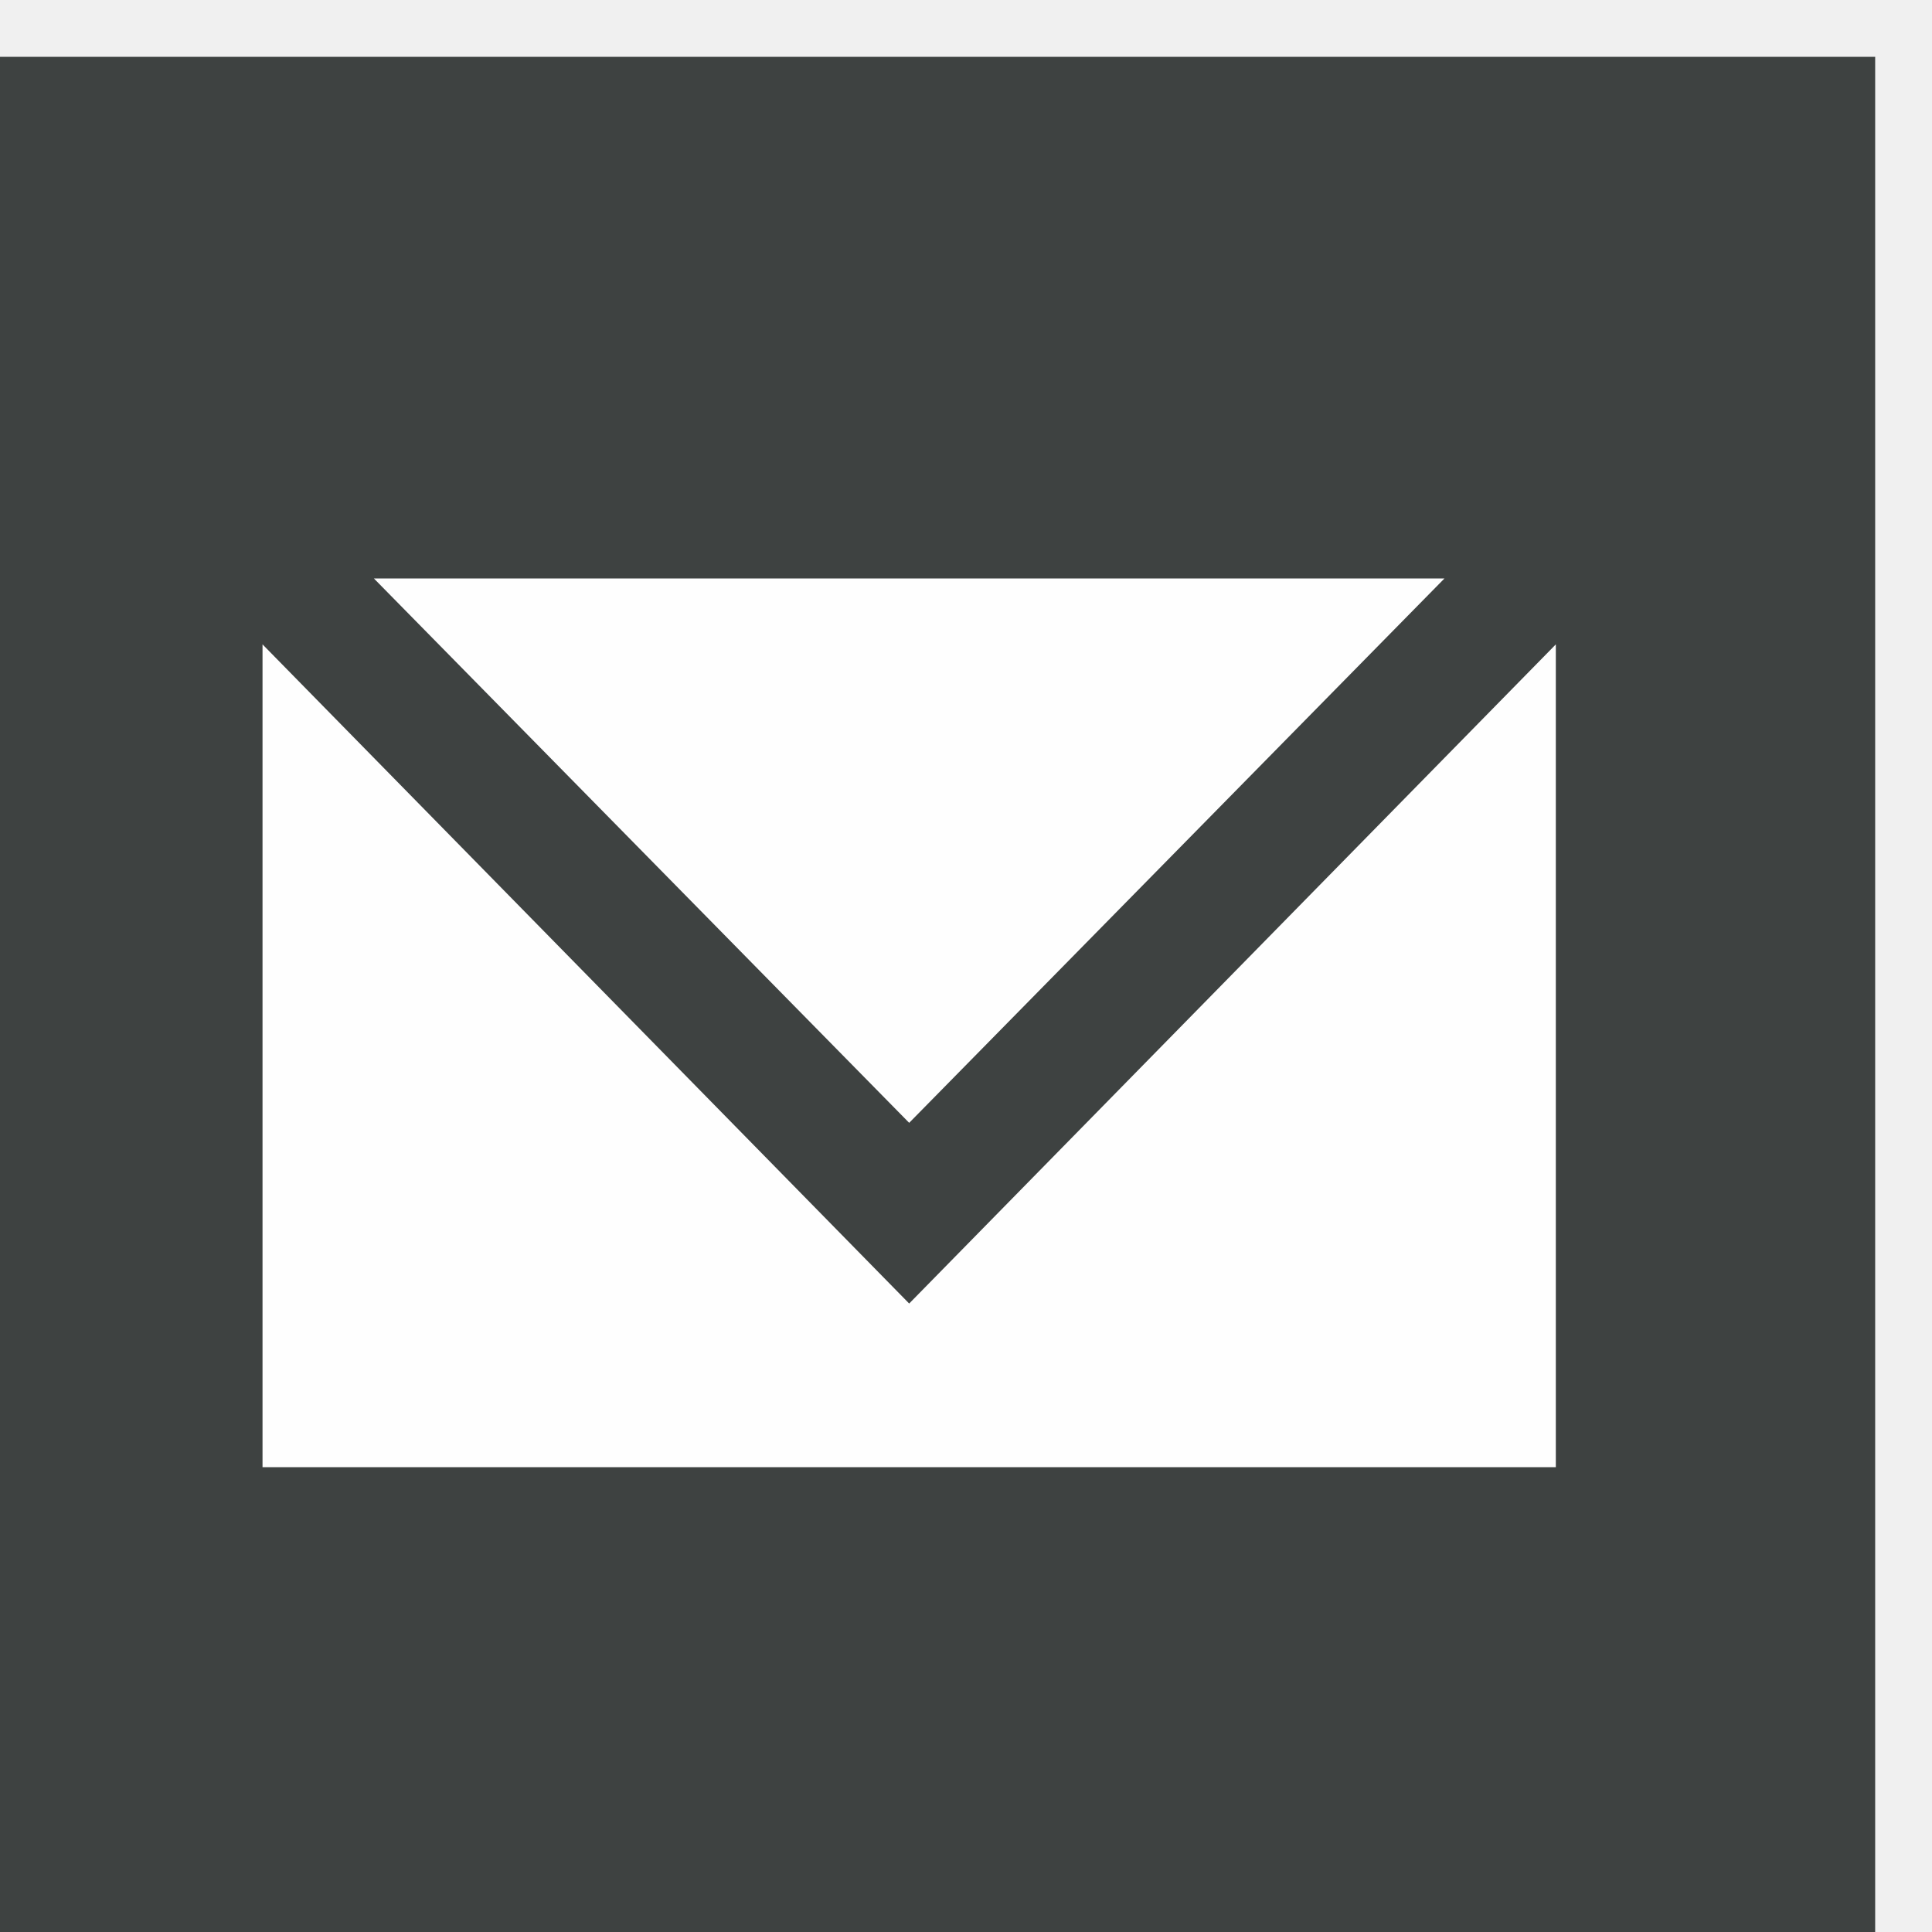
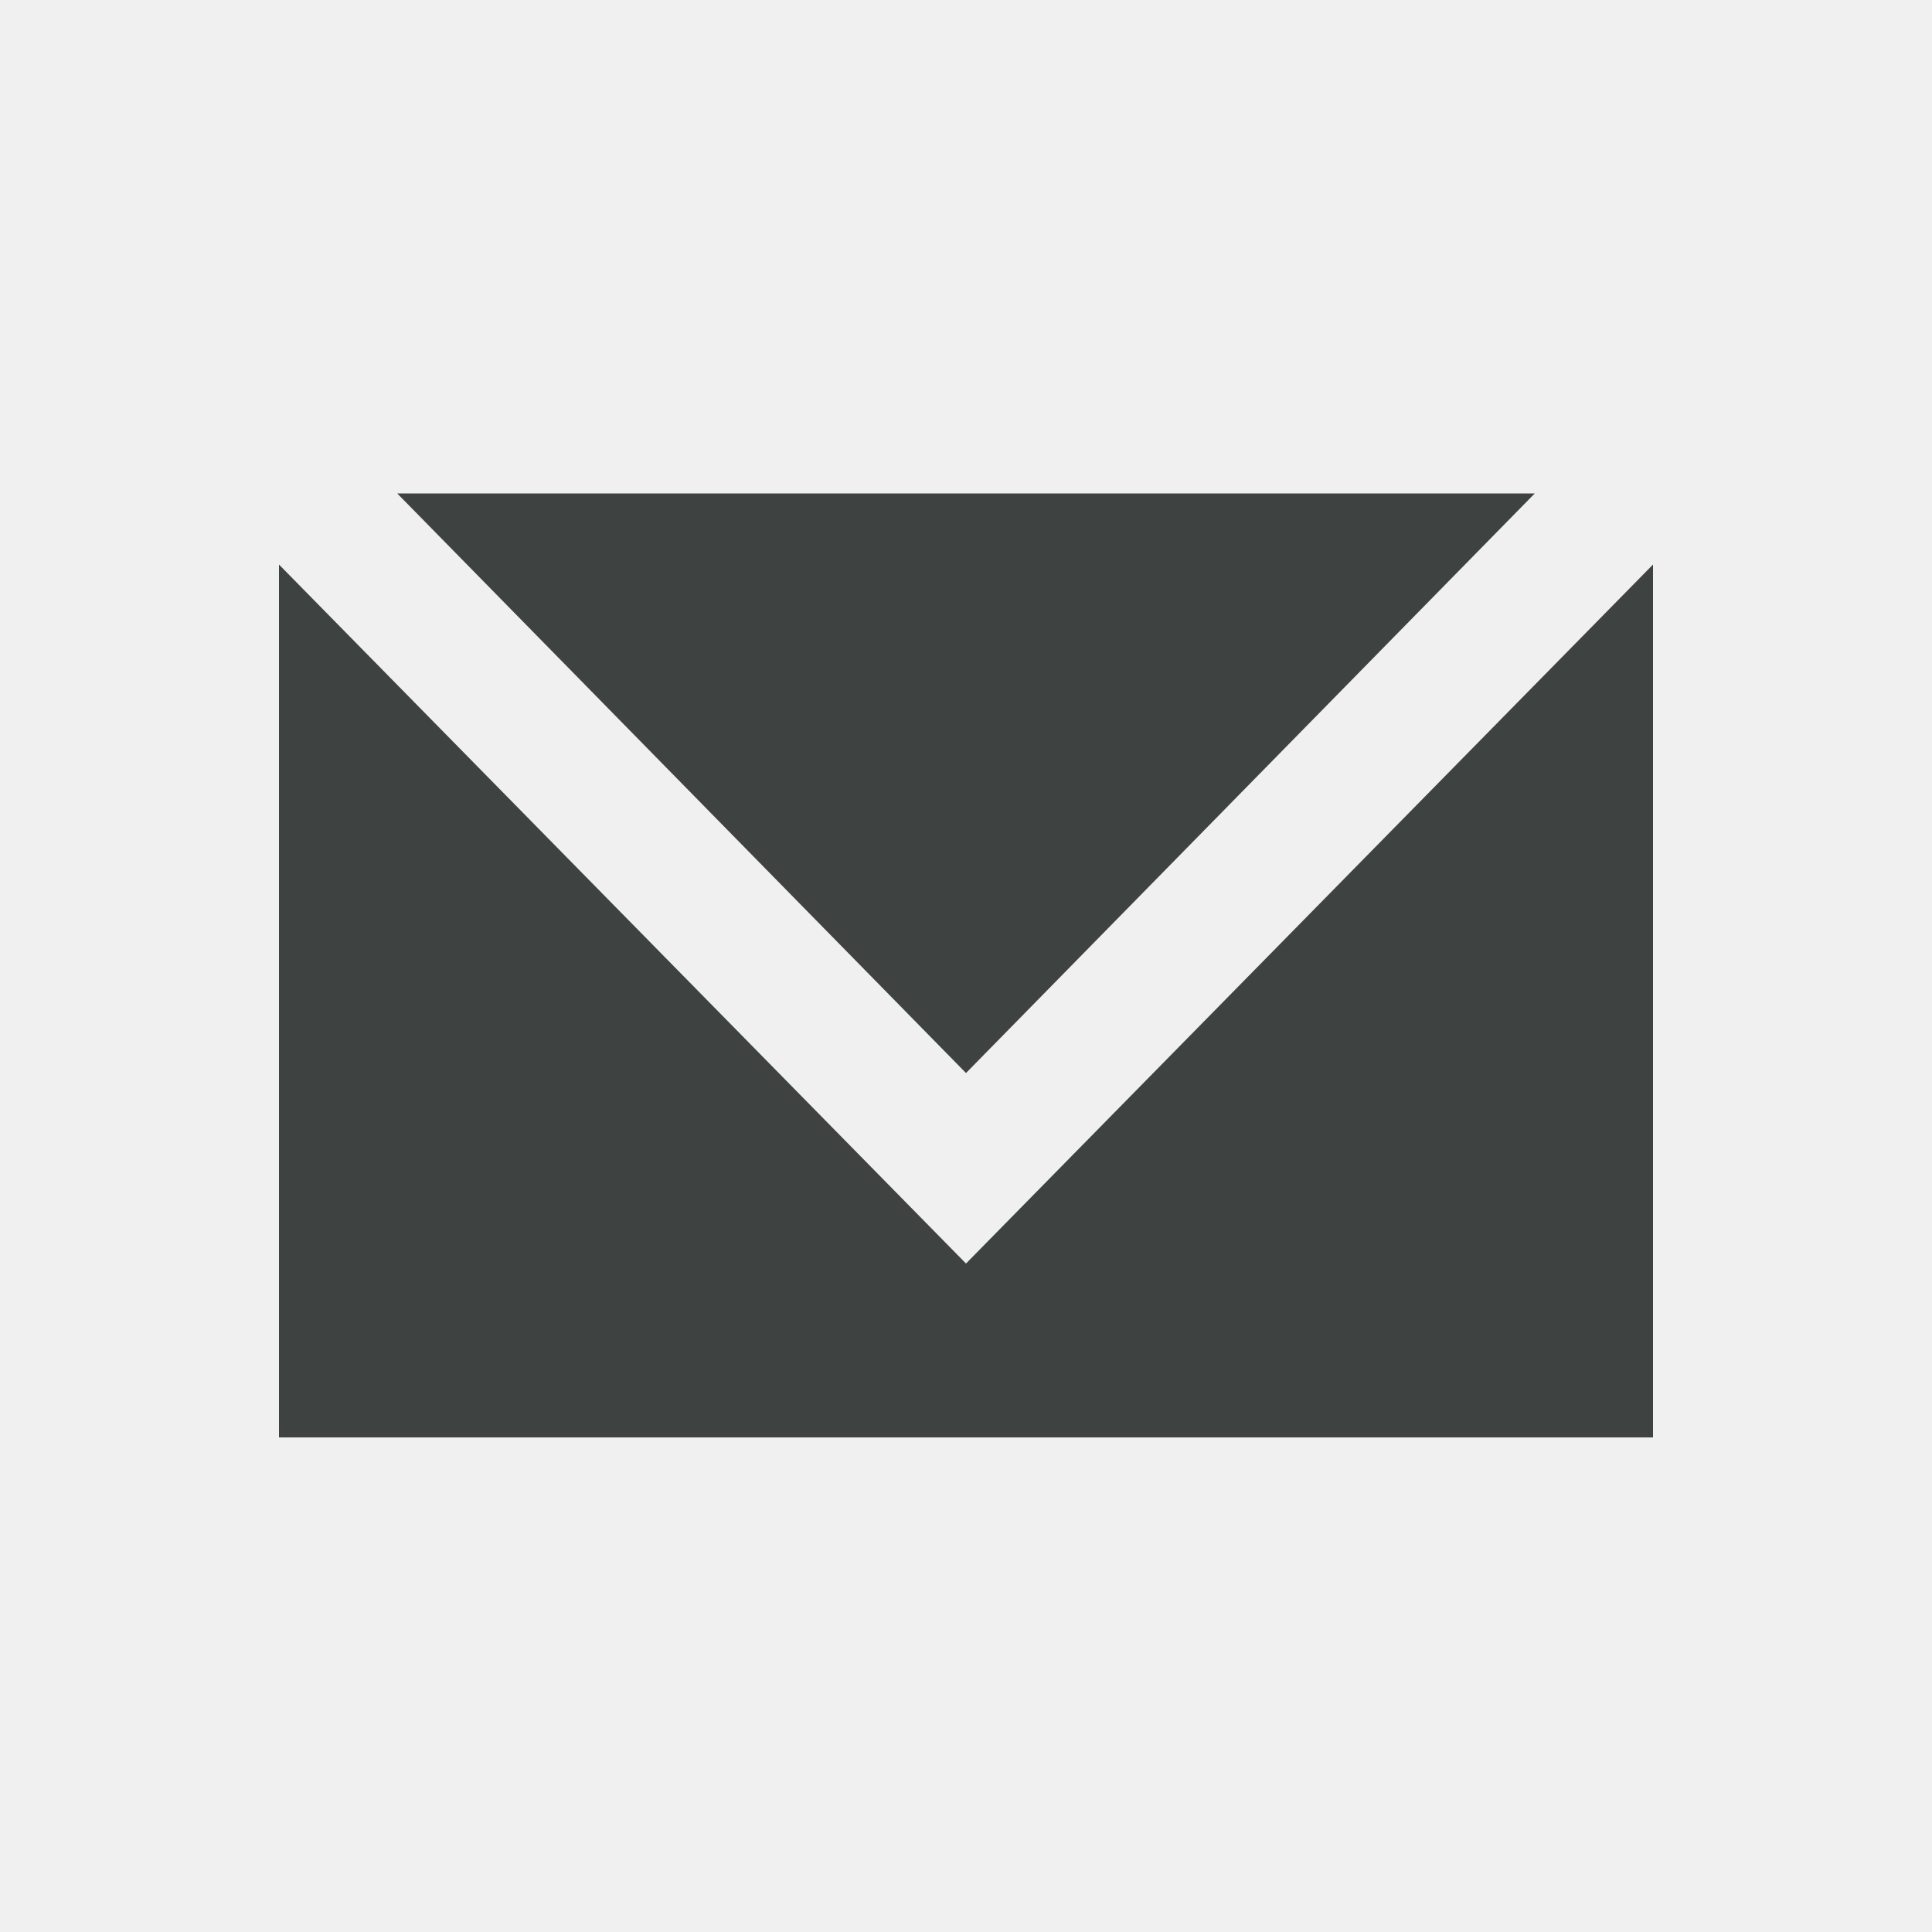
- <svg xmlns="http://www.w3.org/2000/svg" xml:space="preserve" width="17px" height="17px" version="1.1" style="shape-rendering:geometricPrecision; text-rendering:geometricPrecision; image-rendering:optimizeQuality; fill-rule:evenodd; clip-rule:evenodd" viewBox="0 0 17 17">
+ <svg xmlns="http://www.w3.org/2000/svg" xml:space="preserve" width="50px" height="50px" version="1.1" style="shape-rendering:geometricPrecision; text-rendering:geometricPrecision; image-rendering:optimizeQuality; fill-rule:evenodd; clip-rule:evenodd" viewBox="0 0 50 50">
  <defs>
    <style type="text/css">
   
    .fil0 {fill:#3E4241}
-     .fil1 {fill:#FEFEFE;fill-rule:nonzero}
+     .fil1 {fill:#FEFEFE}
+     .fil3 {fill:#3E4241;fill-rule:nonzero}
+     .fil2 {fill:#FEFEFE;fill-rule:nonzero}
+     .fil4 {fill:white;fill-rule:nonzero}
   
  </style>
  </defs>
  <g id="Слой_x0020_1">
-     <g id="_1546523048592">
-       <polygon class="fil0" points="-0.5,0.5 16.5,0.5 16.5,17.5 -0.5,17.5 " />
-       <polygon class="fil1" points="12.71,5.09 3.29,5.09 8,9.88 " />
-       <polygon class="fil1" points="8,11.47 2.31,5.67 2.31,12.91 13.69,12.91 13.69,5.67 " />
+     <g id="_2687700106416">
+       <g id="_1546415429200">
+         <polygon class="fil0" points="-120.16,118 -67.03,118 -67.03,171.12 -120.16,171.12 " />
+         <path class="fil1" d="M-79 151.78l-4.31 -4.31c-1.53,-1.53 -4.16,-0.91 -4.75,1.09 -0.47,1.38 -2,2.16 -3.41,1.84 -3.06,-0.78 -7.22,-4.78 -8,-8 -0.47,-1.4 0.47,-2.93 1.84,-3.4 2,-0.6 2.63,-3.22 1.1,-4.75l-4.32 -4.32c-1.25,-1.09 -3.09,-1.09 -4.15,0l-2.94 2.91c-2.91,3.09 0.31,11.25 7.56,18.47 7.22,7.25 15.38,10.63 18.47,7.56l2.91 -2.93c1.09,-1.22 1.09,-3.07 0,-4.16l0 0z" />
+       </g>
+     </g>
+     <g id="_1546412487952">
+       <polygon class="fil0" points="13.97,217.97 67.1,217.97 67.1,271.1 13.97,271.1 " />
+       <path class="fil2" d="M40.53 244.98c-2.75,0 -4.97,-2.22 -4.97,-4.97 0,-2.75 2.22,-4.97 4.97,-4.97 2.75,0 4.97,2.22 4.97,4.97 0,2.75 -2.22,4.97 -4.97,4.97zm0 -16.91c-6.9,0 -12.53,5.62 -12.53,12.53 0,6.91 12.53,20.41 12.53,20.41 0,0 12.53,-13.5 12.53,-20.41 0,-6.91 -5.59,-12.53 -12.53,-12.53z" />
+     </g>
+     <polygon class="fil3" points="39.72,12.77 10.28,12.77 25,27.77 " />
+     <polygon class="fil3" points="25,32.7 7.22,14.61 7.22,37.2 42.78,37.2 42.78,14.61 " />
+     <g id="_1546412505616">
+       <polygon class="fil0" points="132.21,164.88 185.34,164.88 185.34,218.01 132.21,218.01 " />
+       <path class="fil4" d="M164.68 196.38c-1.75,0 -3.18,-1.59 -3.18,-3.59 0,-1.97 1.4,-3.57 3.18,-3.57 1.82,0 3.22,1.63 3.22,3.57 0,2 -1.4,3.59 -3.22,3.59zm-11.81 0c-1.75,0 -3.19,-1.59 -3.19,-3.59 0,-1.97 1.41,-3.57 3.19,-3.57 1.81,0 3.22,1.63 3.22,3.57 0,2 -1.44,3.59 -3.22,3.59zm18.22 -16.22c-2.25,-1.06 -4.69,-1.81 -7.22,-2.25 -0.06,-0.03 -0.09,0 -0.12,0.03 -0.32,0.56 -0.66,1.28 -0.91,1.88 -2.72,-0.41 -5.44,-0.41 -8.12,0 -0.26,-0.6 -0.6,-1.31 -0.91,-1.88 -0.03,-0.03 -0.09,-0.03 -0.13,-0.03 -2.53,0.44 -4.97,1.19 -7.25,2.25 0,0 -0.03,0 -0.03,0.03 -4.62,6.88 -5.87,13.6 -5.25,20.22 0,0.03 0,0.06 0.03,0.1 3.07,2.25 6,3.59 8.88,4.5 0.06,0 0.09,0 0.12,-0.07 0.69,-0.9 1.32,-1.9 1.82,-2.93 0.03,-0.07 0,-0.13 -0.07,-0.16 -0.93,-0.38 -1.87,-0.81 -2.74,-1.31 -0.07,-0.07 -0.1,-0.16 -0.04,-0.19 0.19,-0.16 0.38,-0.31 0.57,-0.44 0.03,-0.03 0.06,-0.03 0.12,-0.03 5.81,2.66 12.1,2.66 17.85,0 0.06,0 0.09,0 0.12,0.03 0.19,0.13 0.38,0.28 0.56,0.44 0.07,0.03 0.07,0.12 0,0.19 -0.9,0.5 -1.81,0.94 -2.78,1.31 -0.06,0.03 -0.09,0.09 -0.06,0.16 0.53,1.03 1.13,2 1.81,2.93 0.03,0.07 0.07,0.07 0.13,0.07 2.9,-0.91 5.84,-2.25 8.87,-4.5 0.03,-0.04 0.07,-0.04 0.07,-0.1 0.75,-7.65 -1.25,-14.31 -5.25,-20.22 -0.04,-0.03 -0.04,-0.03 -0.07,-0.03l0 0z" />
    </g>
  </g>
</svg>
